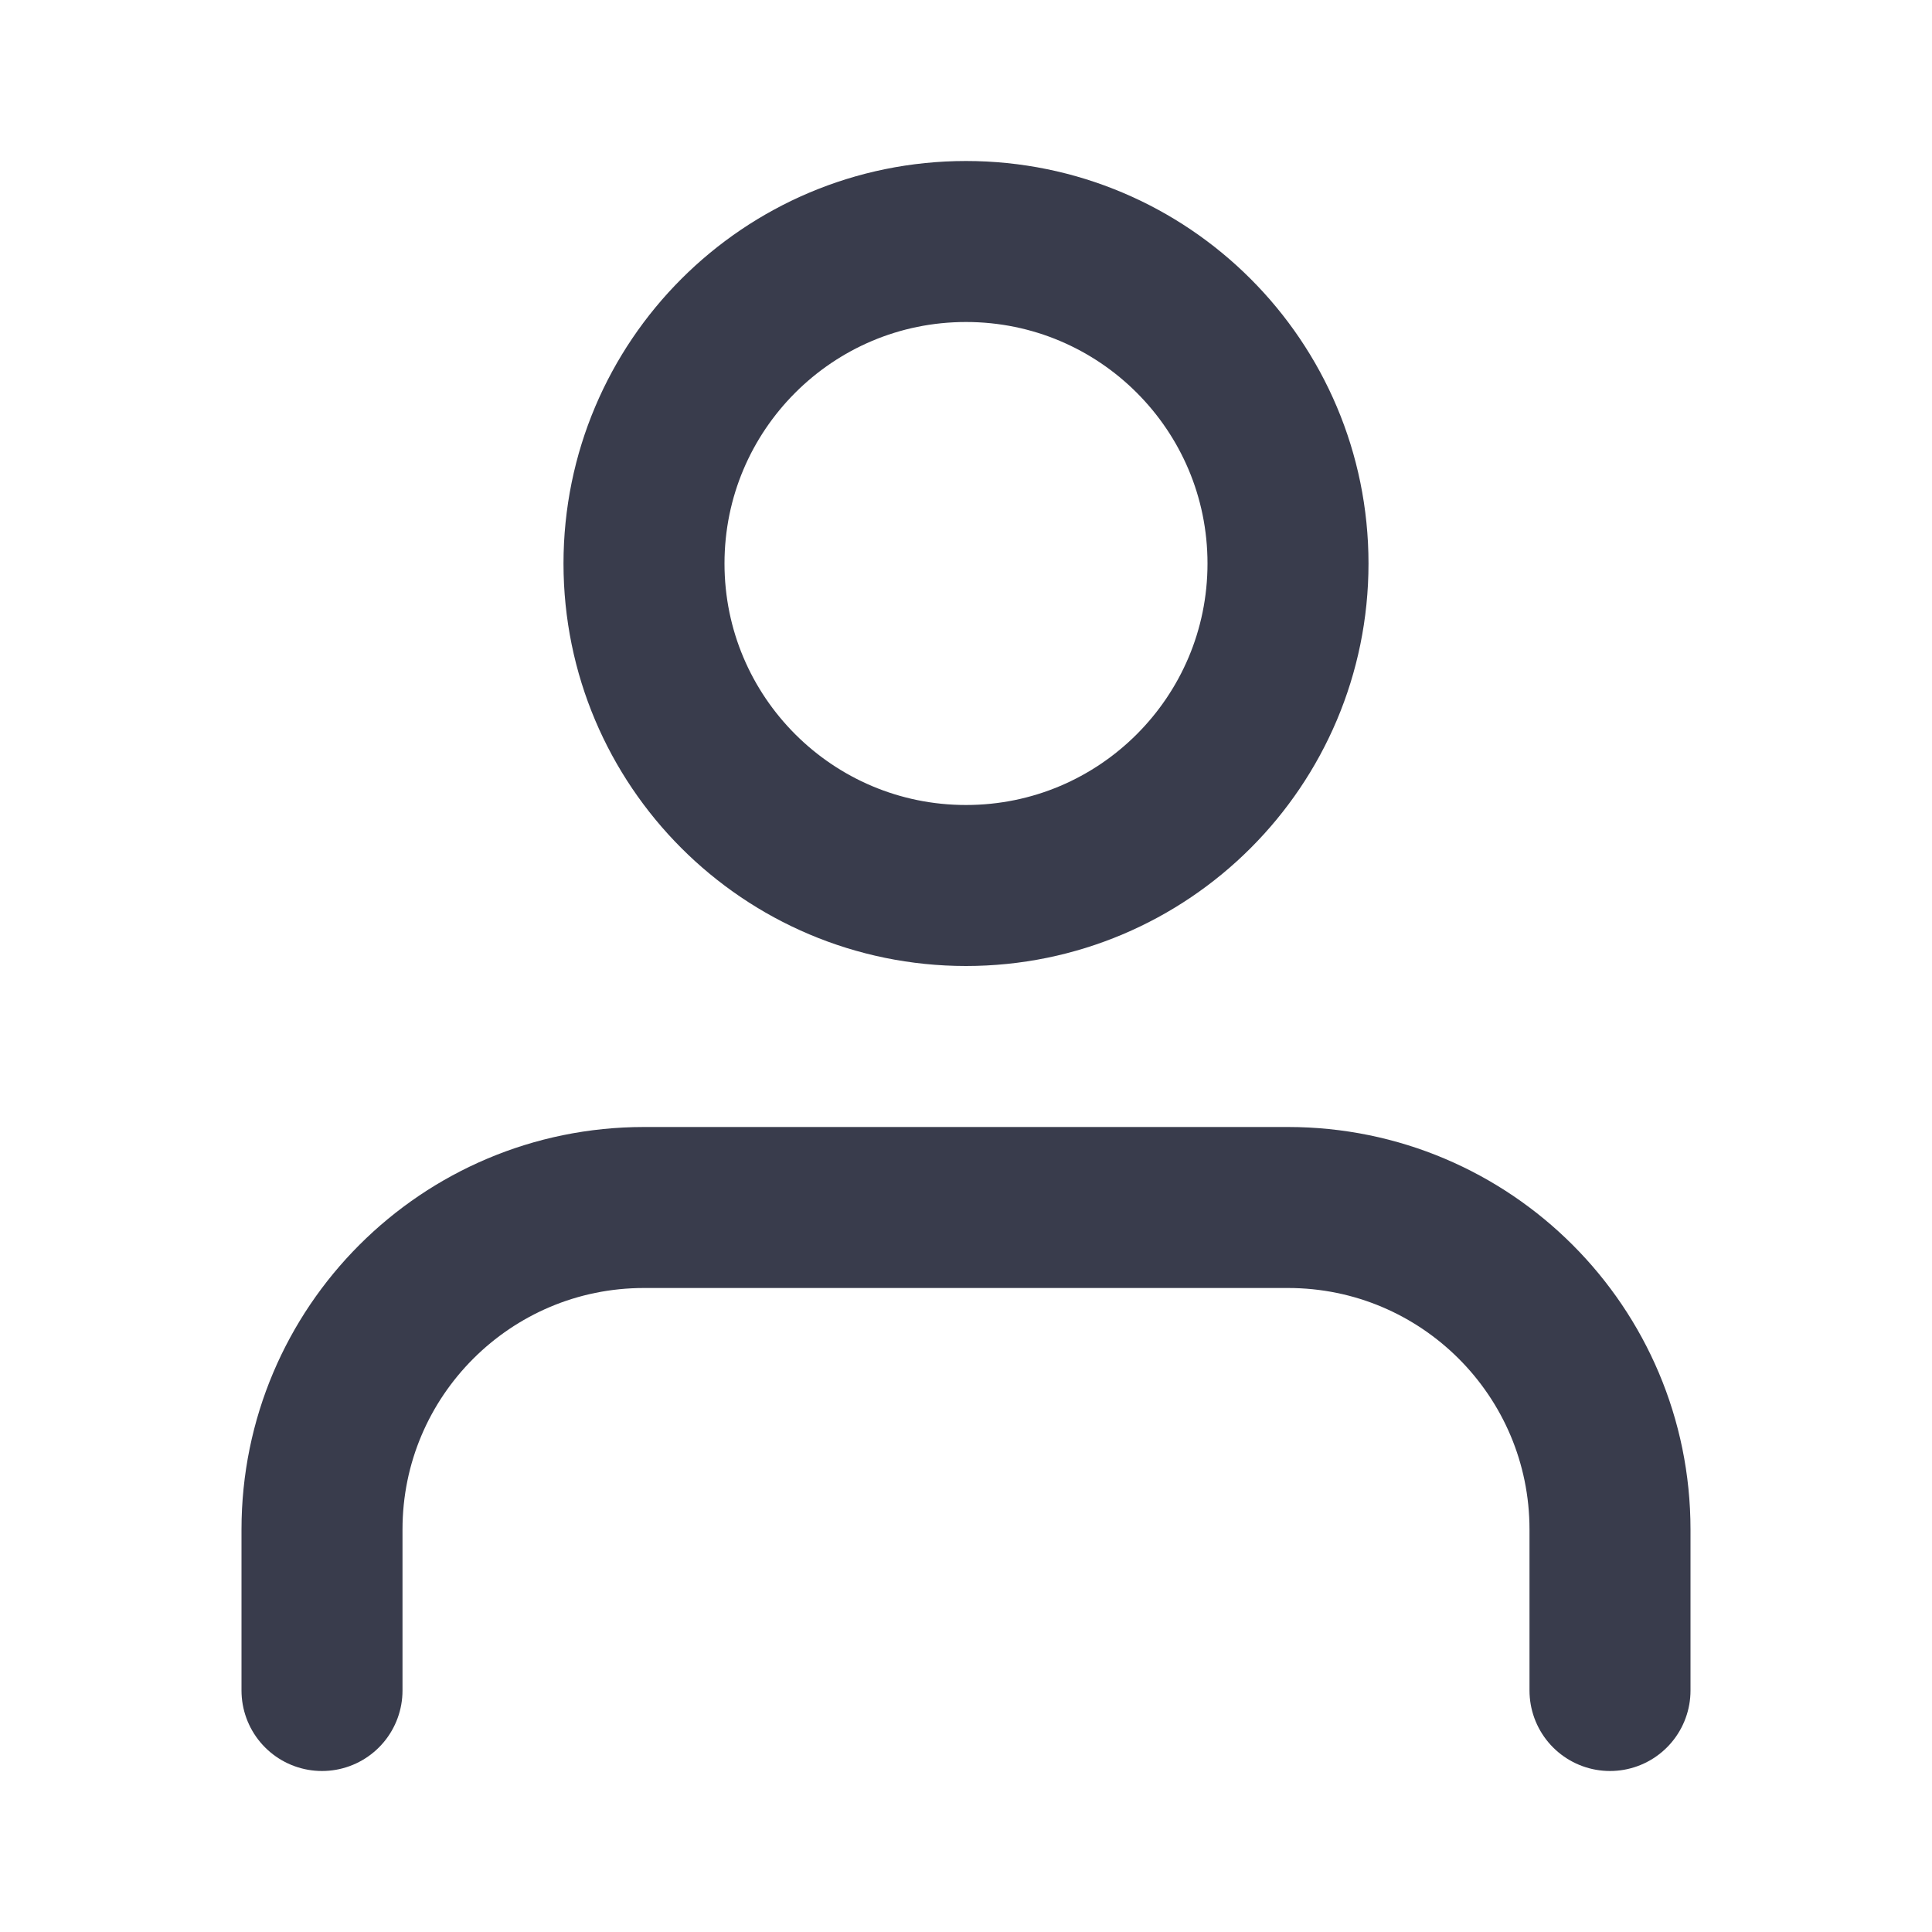
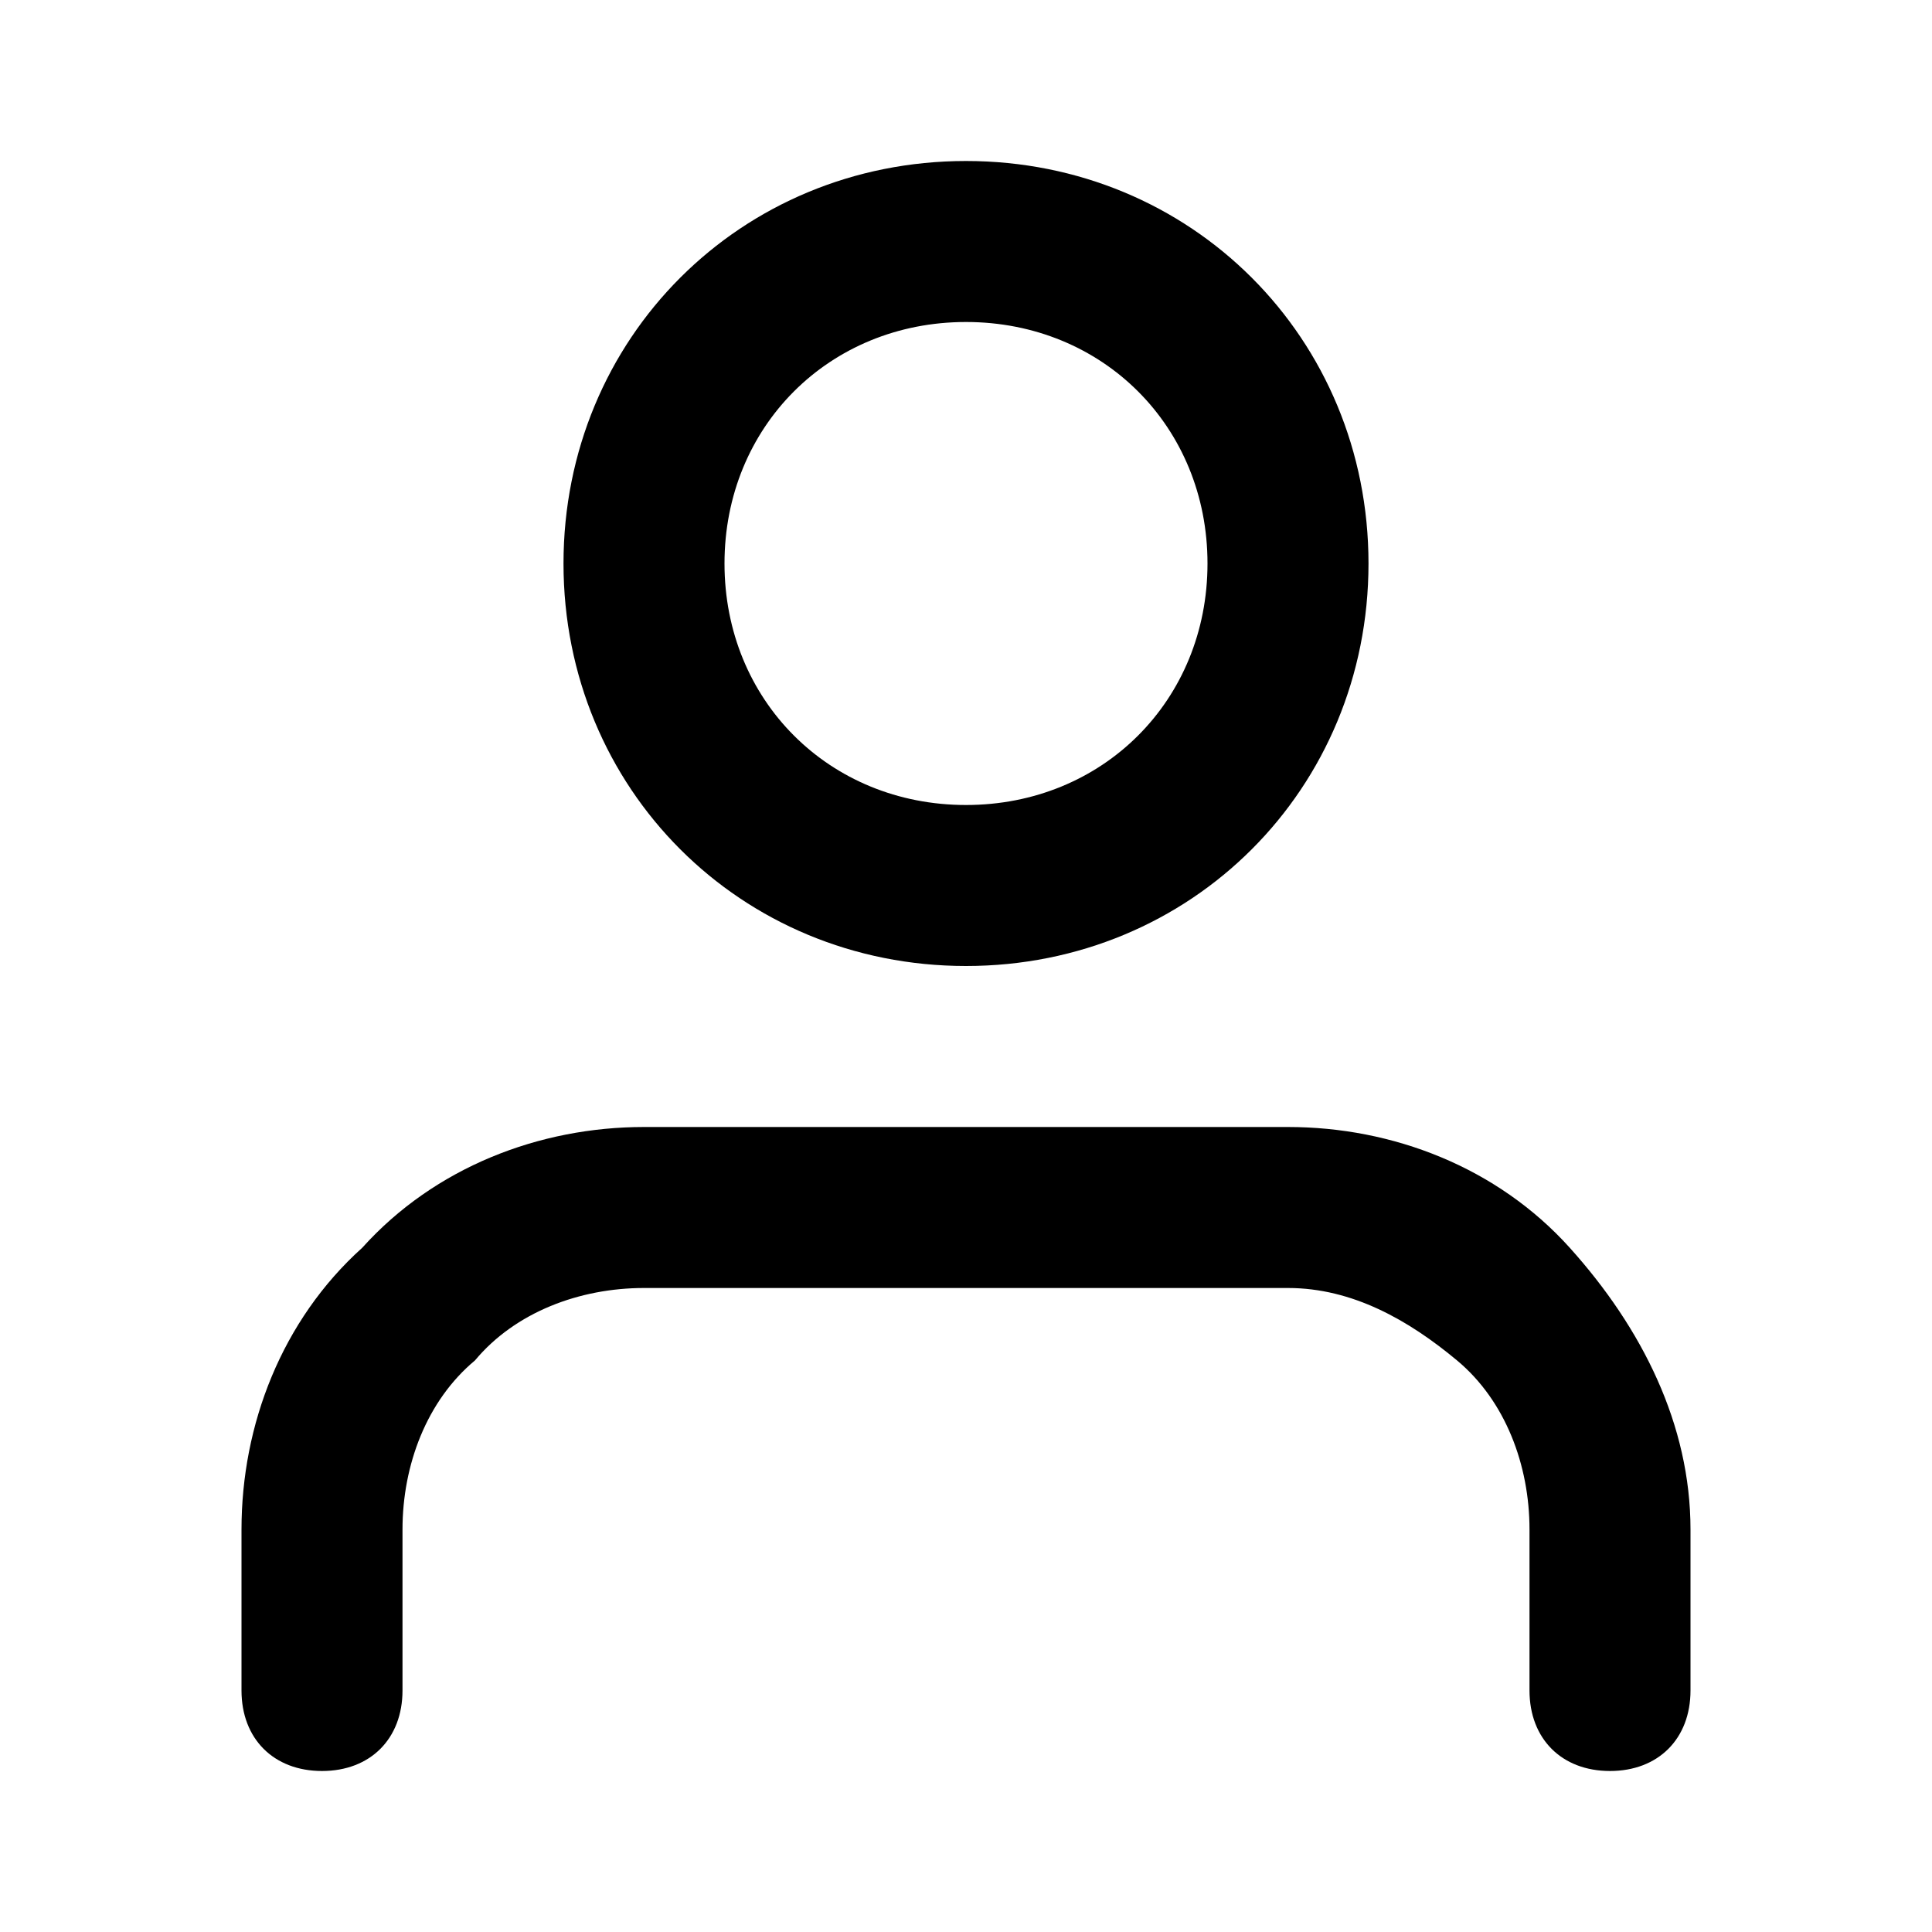
- <svg xmlns="http://www.w3.org/2000/svg" width="24" height="24" fill="none">
-   <path d="M20 21v-2a4 4 0 00-4-4H8a4 4 0 00-4 4v2m8-10a4 4 0 100-8 4 4 0 000 8z" stroke="#393C4C" stroke-width="2" stroke-linecap="round" stroke-linejoin="round" />
+ <svg xmlns="http://www.w3.org/2000/svg" viewBox="0 0 24 24">
+   <path d="M20 22c-.6 0-1-.4-1-1v-2c0-.8-.3-1.6-.9-2.1S16.8 16 16 16H8c-.8 0-1.6.3-2.1.9-.6.5-.9 1.3-.9 2.1v2c0 .6-.4 1-1 1s-1-.4-1-1v-2c0-1.3.5-2.6 1.5-3.5.9-1 2.2-1.5 3.5-1.5h8c1.3 0 2.6.5 3.5 1.5S21 17.7 21 19v2c0 .6-.4 1-1 1zm-8-10c-2.8 0-5-2.2-5-5s2.2-5 5-5 5 2.2 5 5-2.2 5-5 5zm0-8c-1.7 0-3 1.3-3 3s1.3 3 3 3 3-1.3 3-3-1.3-3-3-3z" />
</svg>
